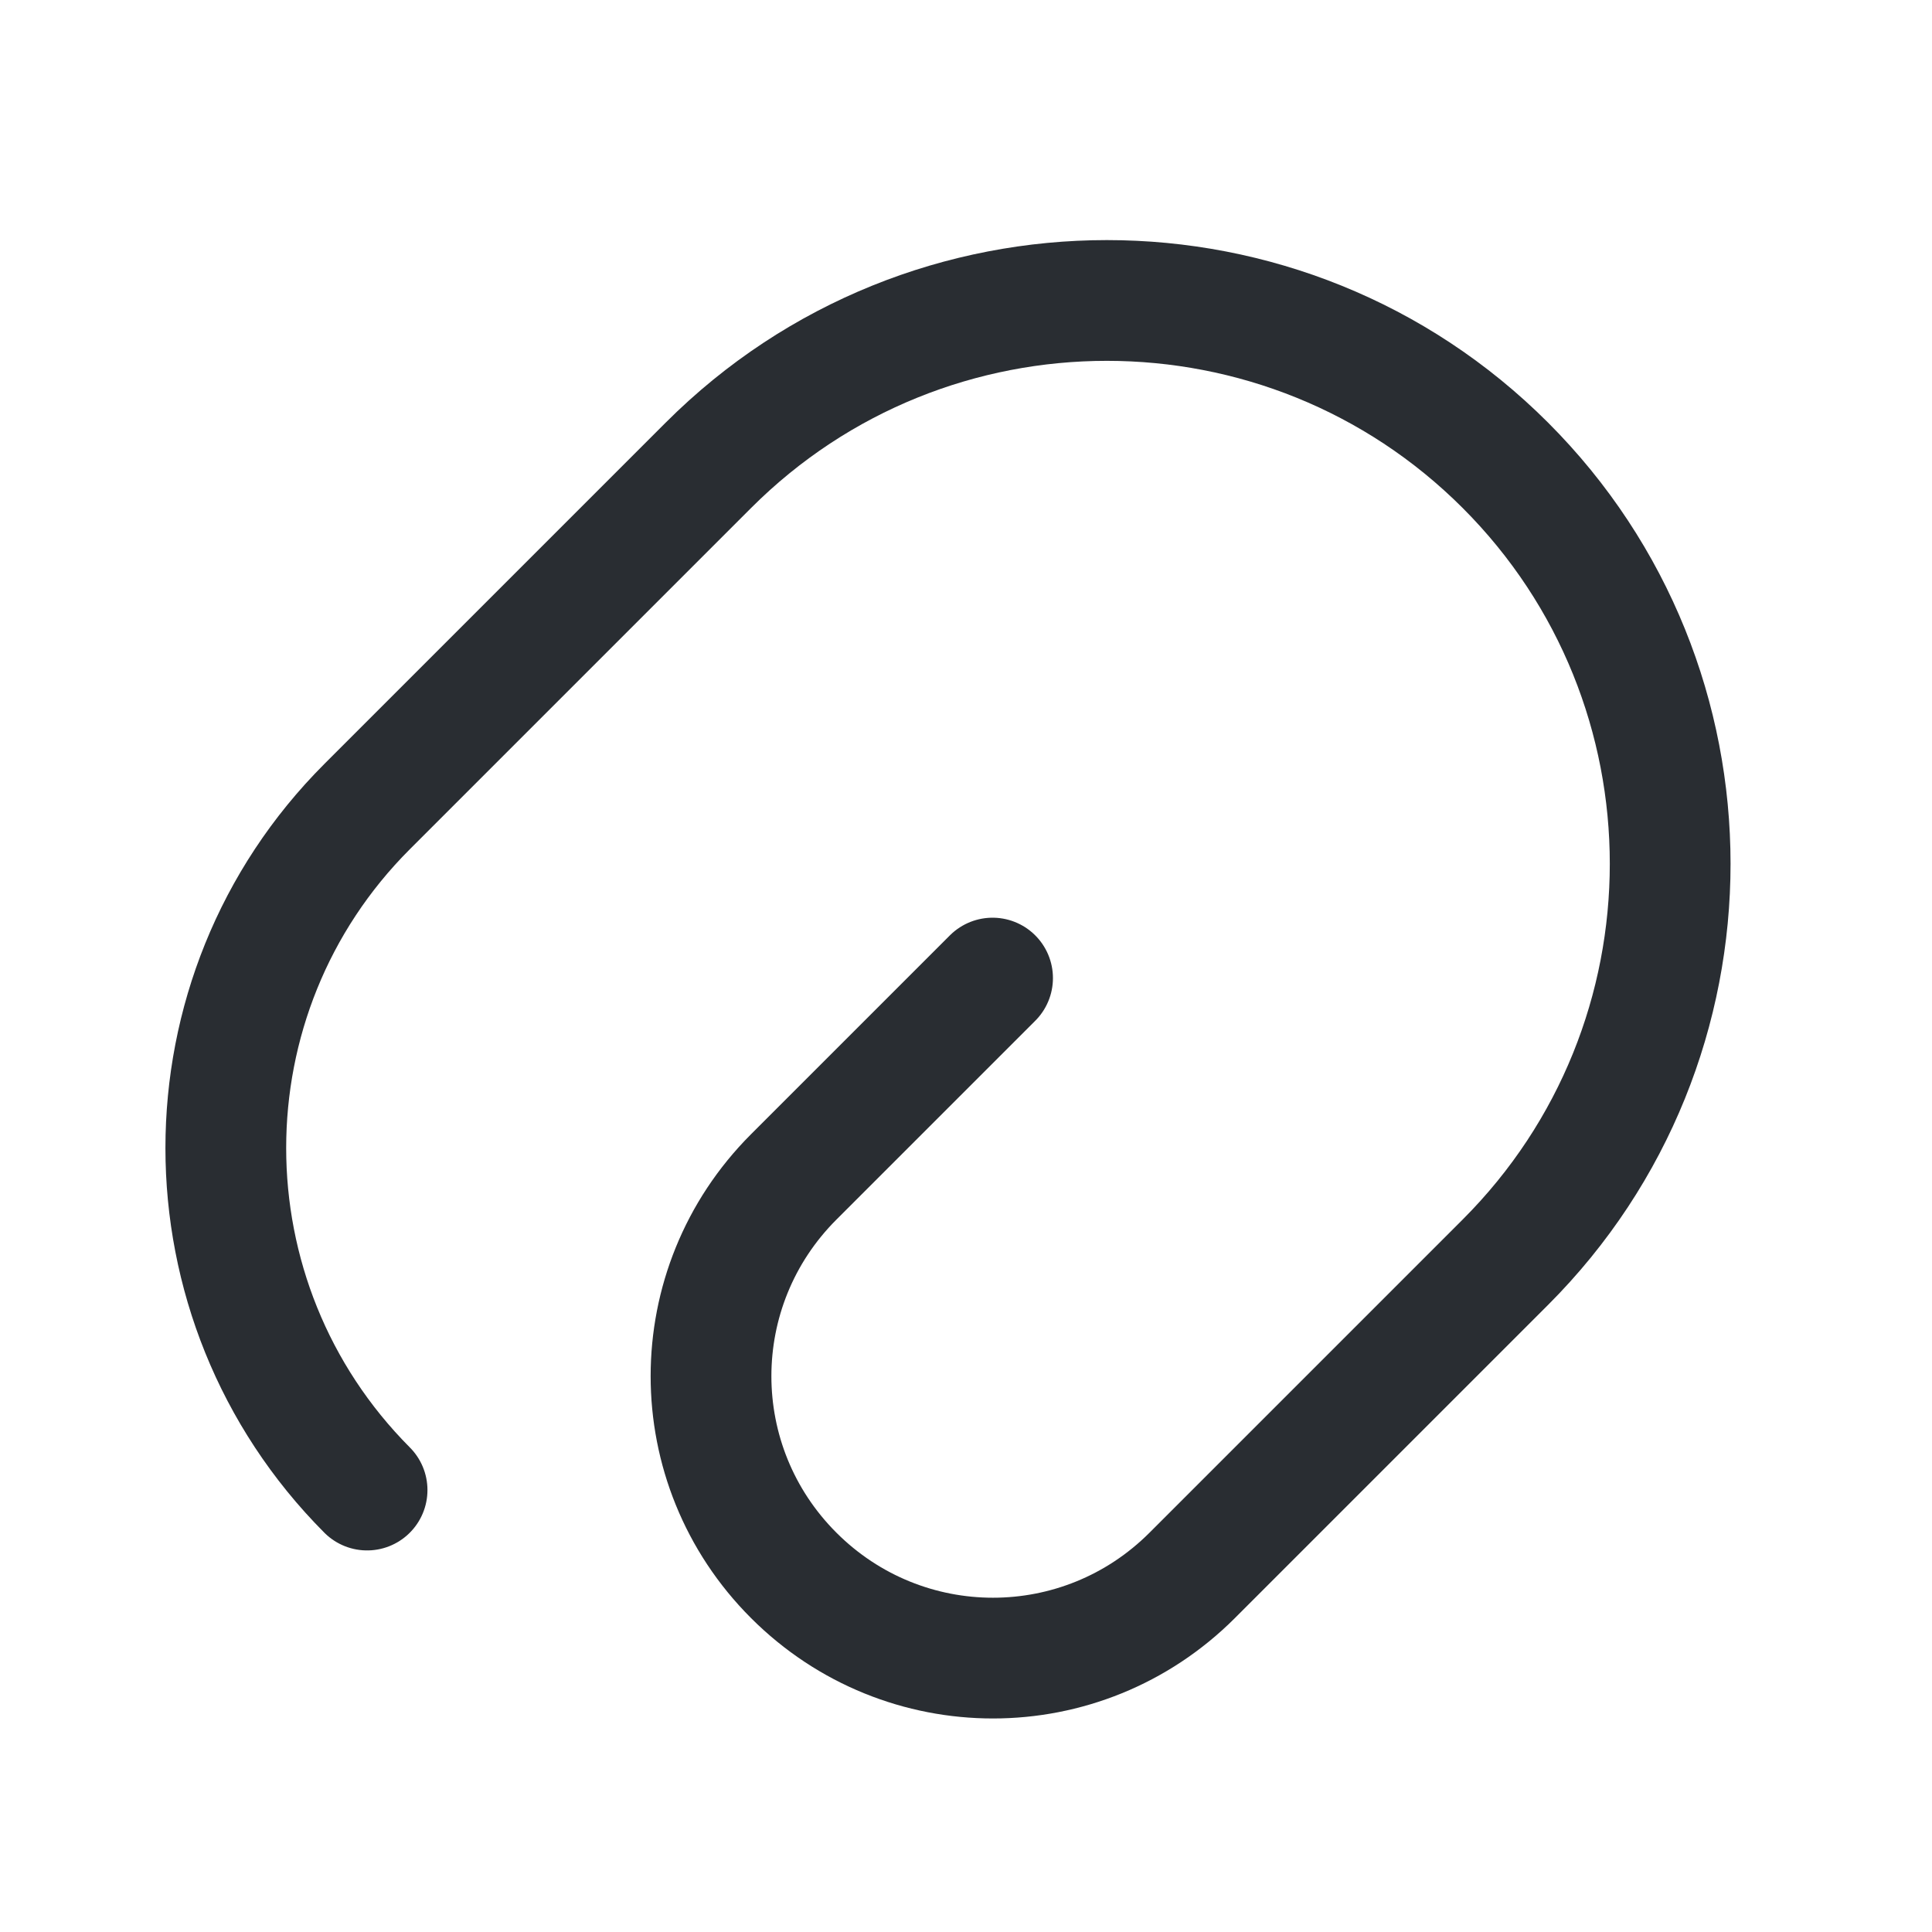
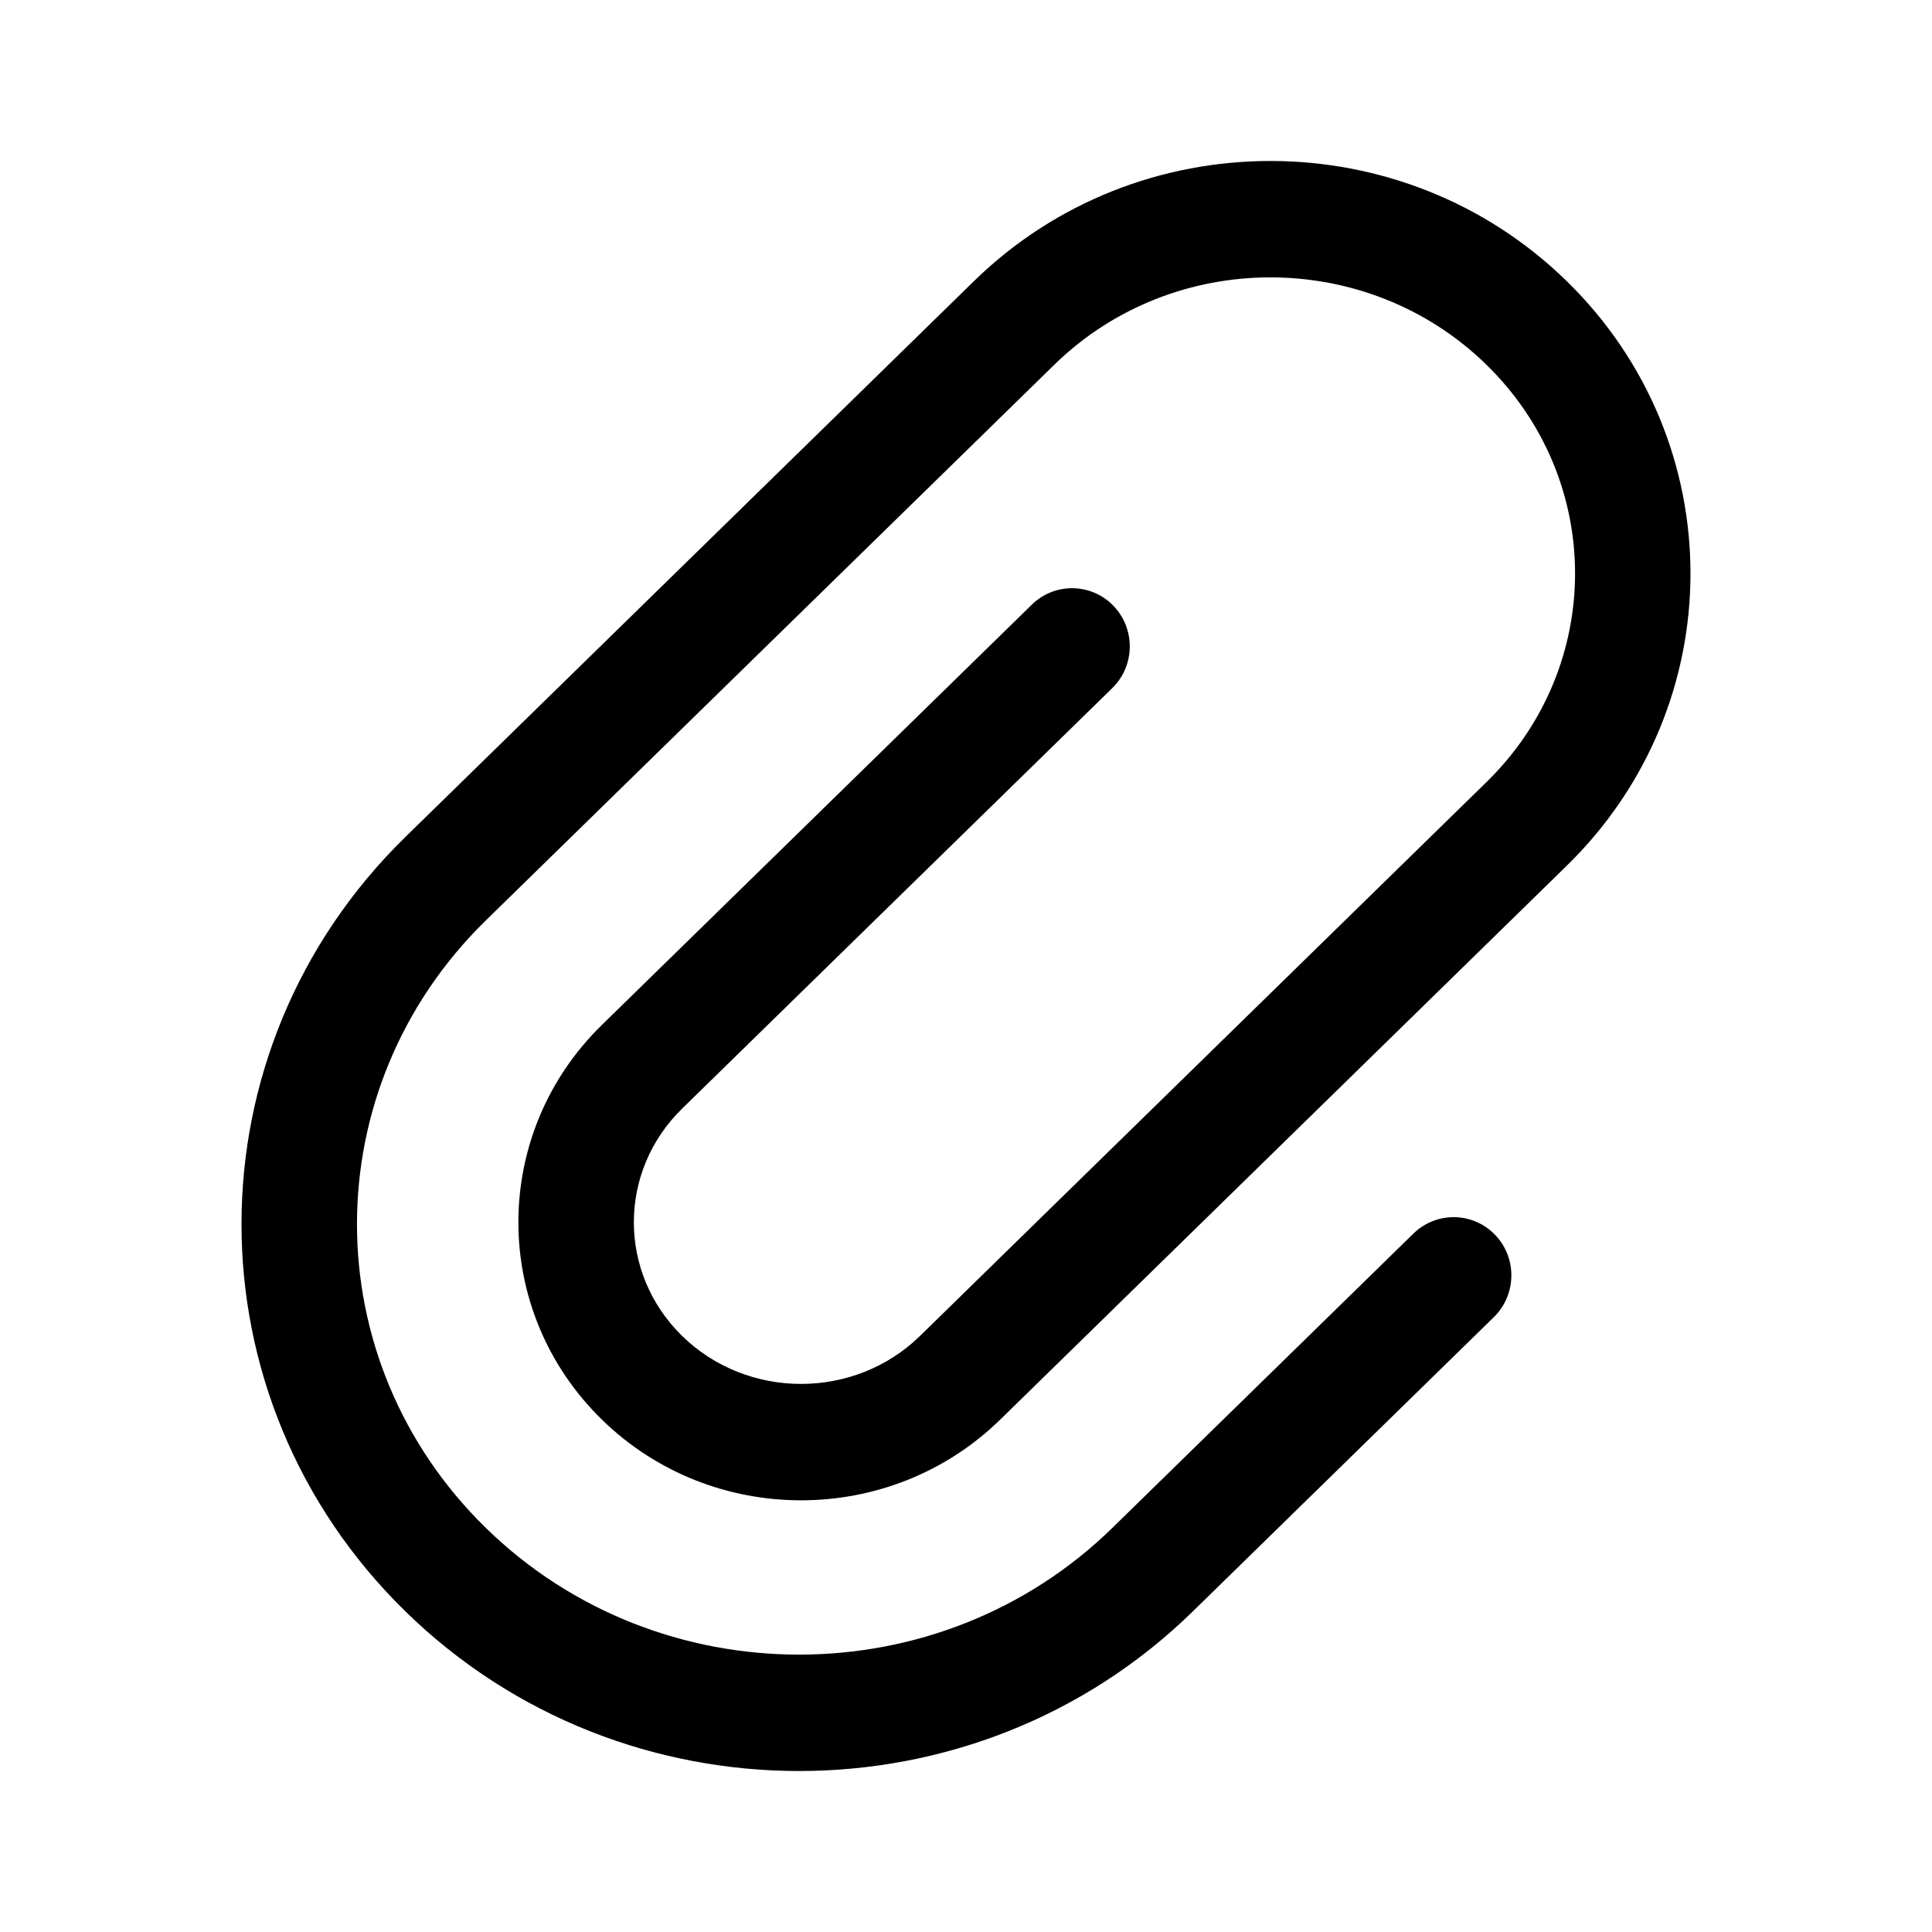
<svg xmlns="http://www.w3.org/2000/svg" width="24" height="24" viewBox="0 0 24 24" fill="none">
-   <path d="M12.33 12.15L9.86 14.62C8.49 15.99 8.49 18.2 9.86 19.57C11.23 20.94 13.44 20.94 14.81 19.57L18.7 15.68C21.43 12.95 21.43 8.51 18.7 5.78C15.97 3.05 11.53 3.05 8.8 5.78L4.56 10.02C2.22 12.36 2.22 16.16 4.56 18.51" stroke="#292D32" stroke-width="1.5" stroke-linecap="round" stroke-linejoin="round" />
+   <path fill-rule="evenodd" clip-rule="evenodd" d="M18.465 4.531C16.985 3.084 14.577 3.084 13.097 4.531L6.035 11.434C3.901 13.52 3.901 16.894 6.035 18.98C8.182 21.079 11.671 21.079 13.818 18.98L17.558 15.324C17.843 15.046 18.297 15.053 18.573 15.34C18.848 15.626 18.841 16.084 18.557 16.362L14.817 20.018C12.114 22.661 7.74 22.661 5.037 20.018C2.321 17.364 2.321 13.05 5.037 10.396L12.098 3.493C14.135 1.502 17.427 1.502 19.463 3.493C21.512 5.495 21.512 8.752 19.463 10.754L12.426 17.634C11.057 18.972 8.845 18.972 7.476 17.634C6.094 16.283 6.094 14.084 7.476 12.733L12.818 7.511C13.102 7.233 13.556 7.24 13.832 7.526C14.108 7.813 14.101 8.271 13.816 8.549L8.474 13.771C7.674 14.553 7.674 15.813 8.474 16.596C9.287 17.39 10.615 17.39 11.428 16.596L18.465 9.716C19.933 8.282 19.933 5.965 18.465 4.531Z" fill="black" />
</svg>
